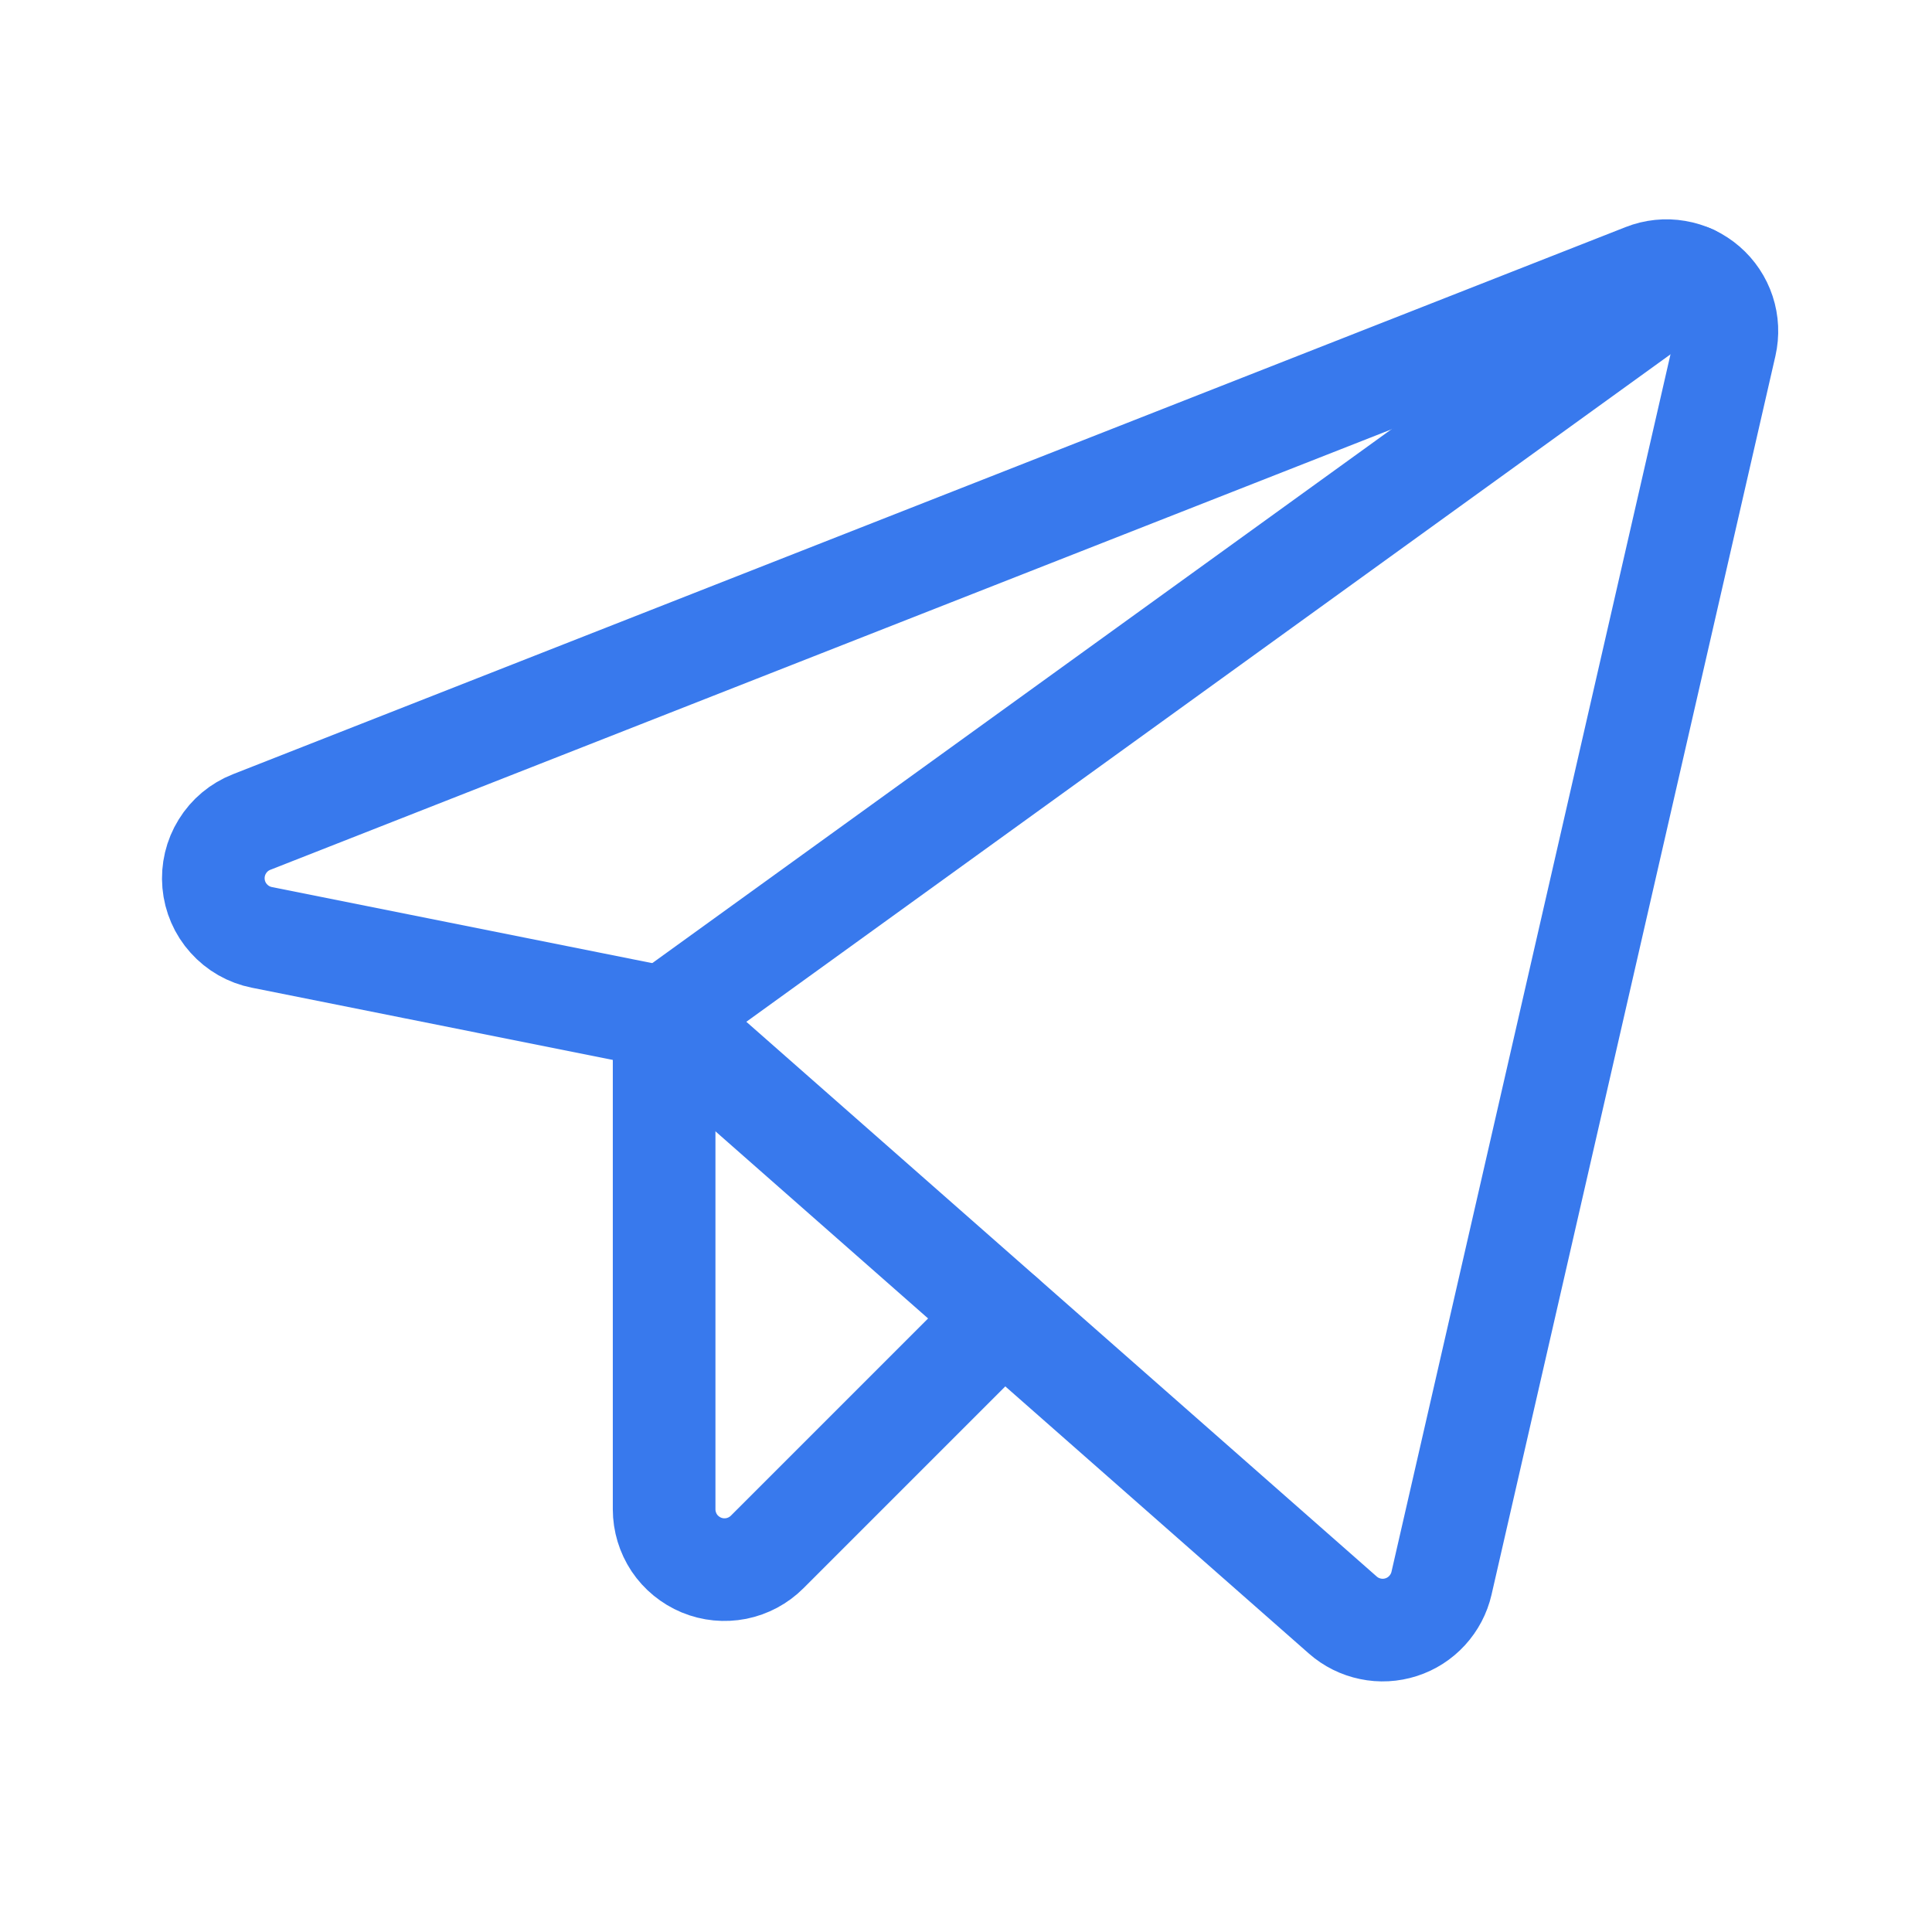
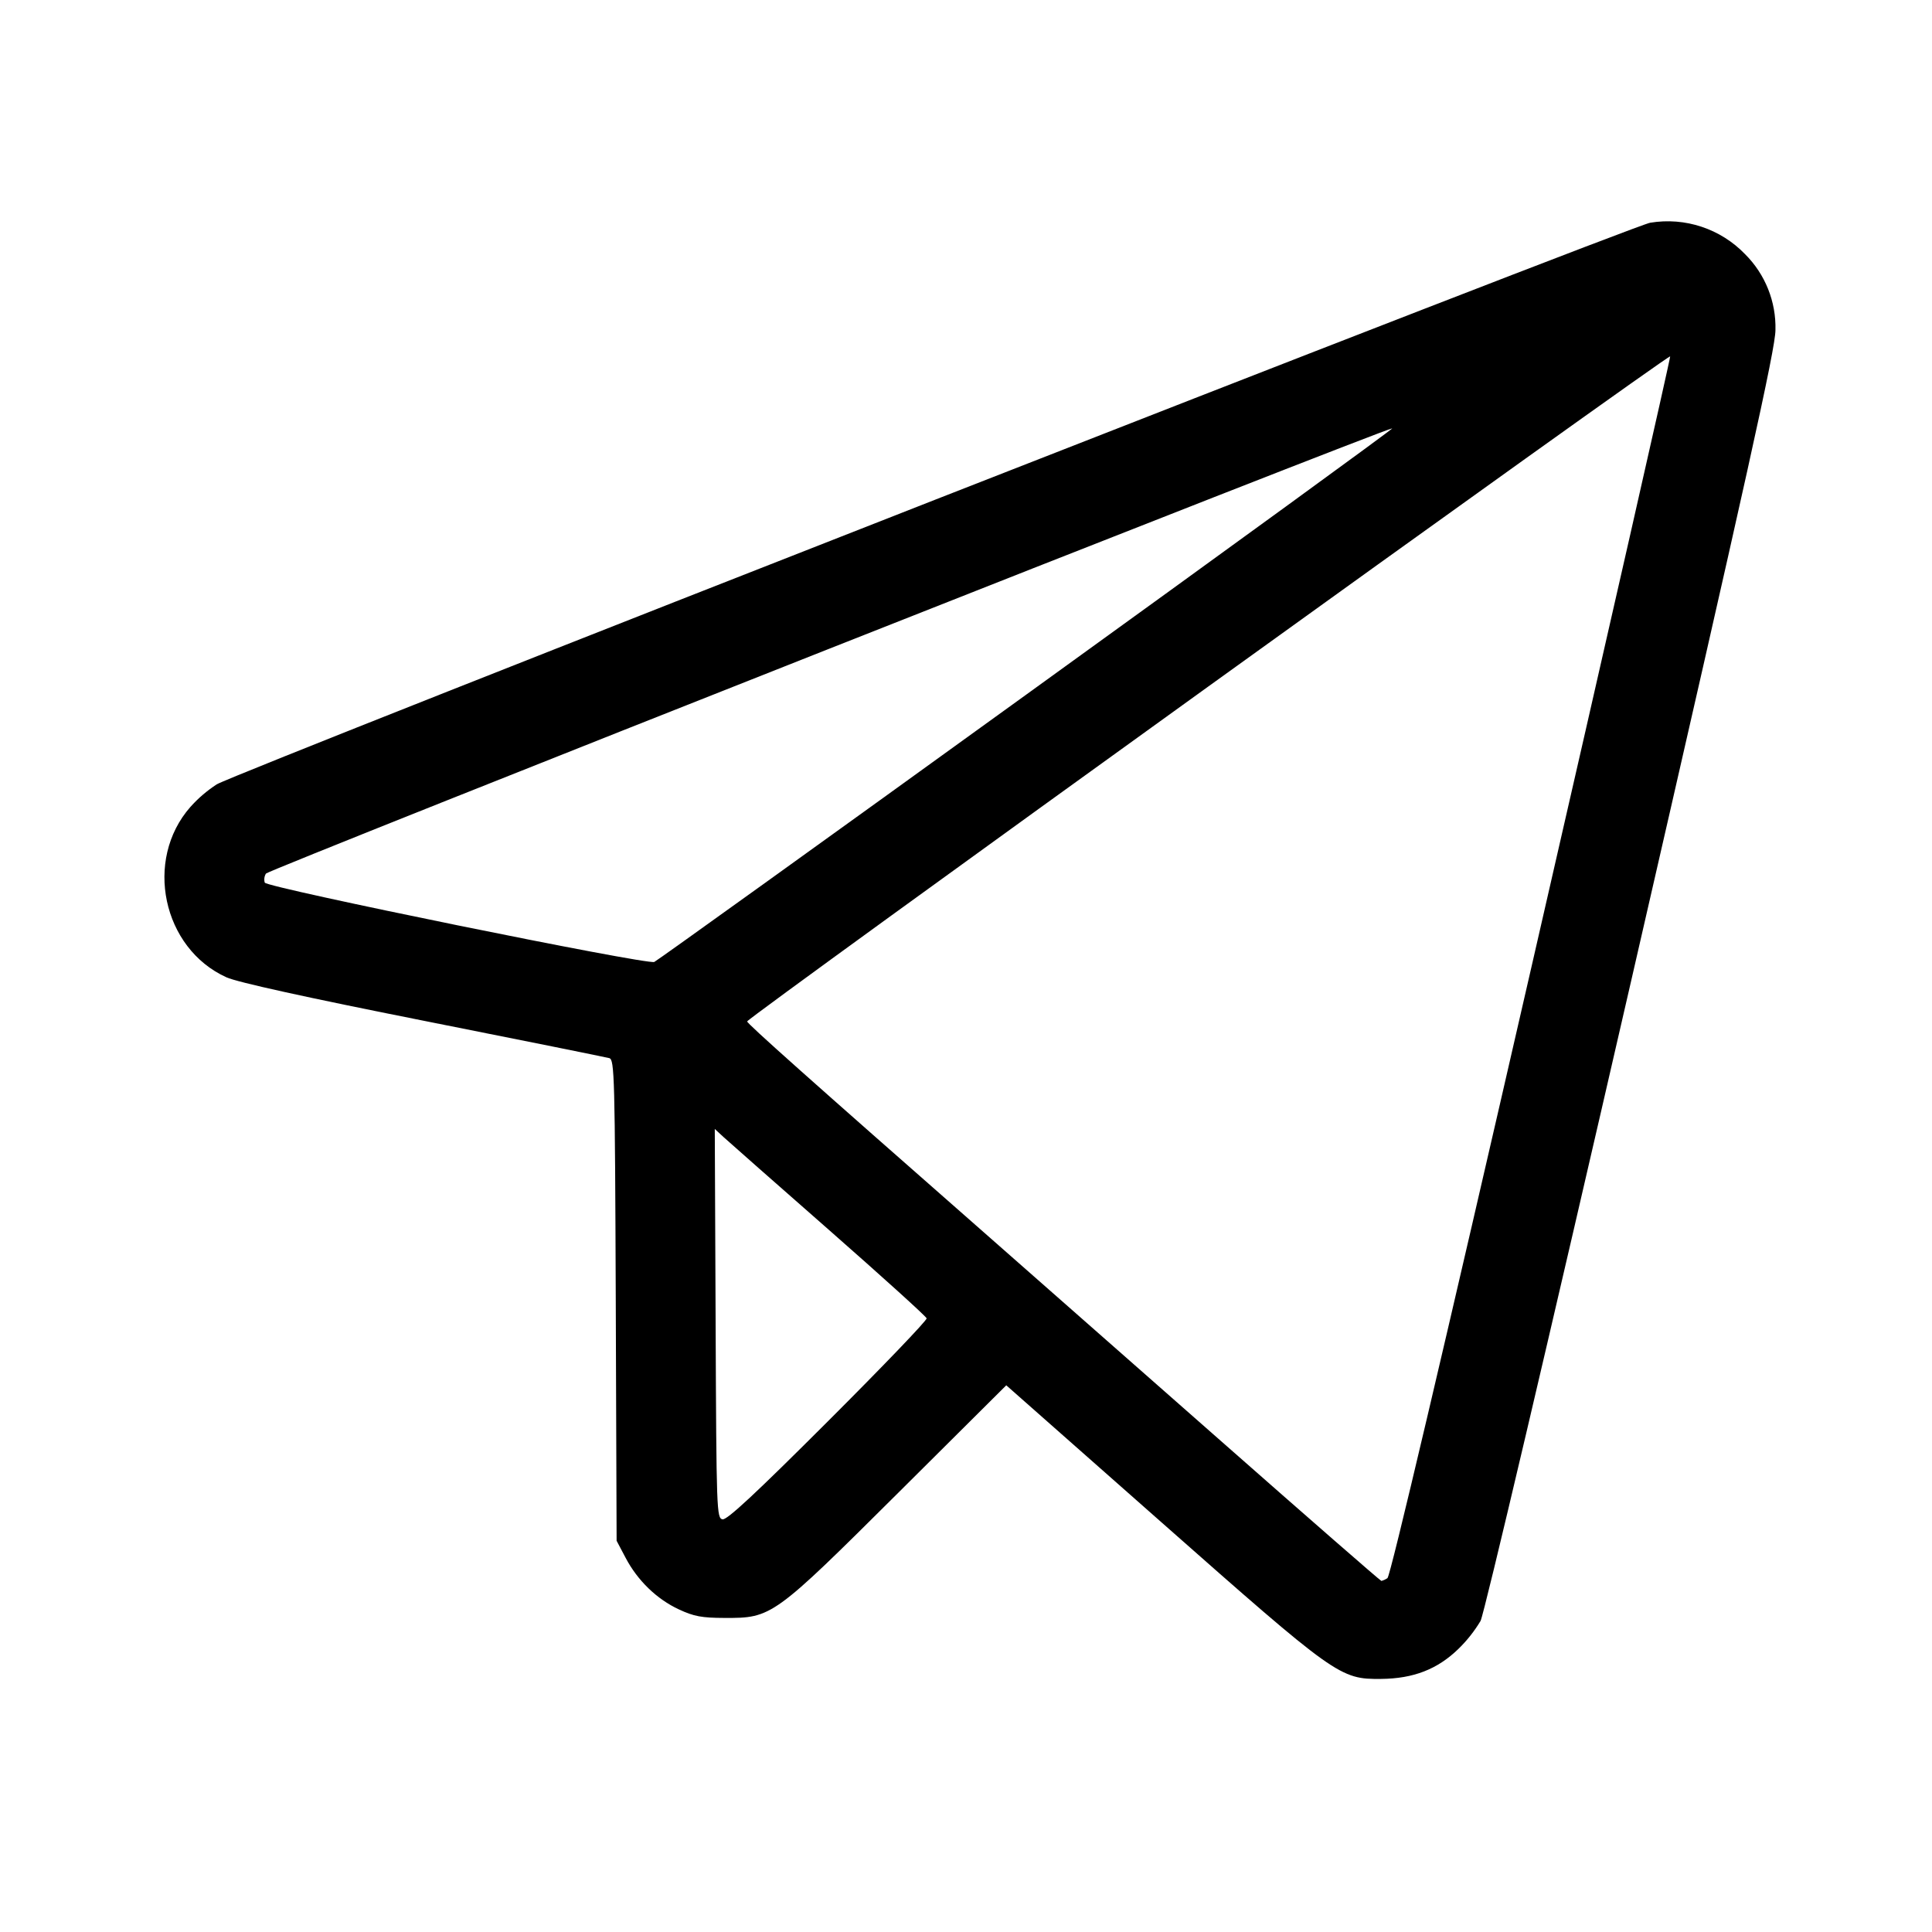
- <svg xmlns="http://www.w3.org/2000/svg" width="32" height="32" viewBox="0 0 32 32" fill="none">
-   <path d="M11.001 16.859L22.241 26.75C22.37 26.864 22.528 26.943 22.698 26.978C22.867 27.014 23.043 27.004 23.208 26.951C23.373 26.898 23.521 26.803 23.638 26.675C23.755 26.547 23.837 26.392 23.876 26.223L28.578 5.706C28.618 5.529 28.61 5.344 28.553 5.171C28.496 4.998 28.393 4.844 28.255 4.725C28.117 4.606 27.95 4.527 27.77 4.497C27.591 4.466 27.407 4.485 27.237 4.552L4.168 13.615C3.966 13.694 3.796 13.836 3.683 14.02C3.569 14.203 3.518 14.419 3.537 14.634C3.556 14.849 3.644 15.053 3.789 15.213C3.933 15.374 4.125 15.484 4.337 15.526L11.001 16.859Z" stroke="#3879ED" stroke-width="1.7" stroke-linecap="round" stroke-linejoin="round" />
-   <path d="M11 16.859L28.014 4.571" stroke="#3879ED" stroke-width="1.7" stroke-linecap="round" stroke-linejoin="round" />
-   <path d="M16.613 21.799L12.707 25.705C12.567 25.845 12.389 25.94 12.195 25.979C12.001 26.017 11.8 25.998 11.617 25.922C11.435 25.846 11.278 25.718 11.168 25.554C11.059 25.389 11 25.196 11 24.998V16.859" stroke="#3879ED" stroke-width="1.7" stroke-linecap="round" stroke-linejoin="round" />
+ <svg xmlns="http://www.w3.org/2000/svg" width="32" height="32" fill="none">
+   <path d="M27.333 3.689c-.288.043-23.368 9.085-23.741 9.301a2.163 2.163 0 0 0-.438.375c-.774.878-.463 2.344.598 2.823.179.081 1.319.332 3.261.718 1.643.326 3.028.606 3.079.62.086.025.093.292.107 4.011l.014 3.983.149.282c.198.377.517.685.883.855.249.116.38.14.755.141.784.003.807-.013 2.88-2.075l1.787-1.778 2.56 2.26c2.906 2.566 2.966 2.61 3.65 2.603.534-.005.932-.16 1.278-.496a2.29 2.29 0 0 0 .368-.465c.062-.122 1.117-4.607 2.496-10.609 1.937-8.434 2.388-10.469 2.388-10.771a1.71 1.71 0 0 0-.503-1.257 1.779 1.779 0 0 0-1.571-.521m-1.968 12.33c-1.474 6.427-2.337 10.089-2.384 10.119a.313.313 0 0 1-.101.047c-.015 0-1.215-1.047-2.667-2.326a4419.213 4419.213 0 0 0-3.92-3.45c-2.89-2.538-3.92-3.456-3.918-3.491.004-.061 15.274-11.064 15.288-11.015.007.024-1.027 4.576-2.298 10.116m-8.359-4.52c-3.354 2.424-6.131 4.419-6.169 4.434-.126.05-6.421-1.232-6.452-1.314a.188.188 0 0 1 .02-.15c.041-.064 18.518-7.368 18.655-7.374.025-.001-2.699 1.981-6.054 4.404m-3.273 8.875c.88.773 1.607 1.43 1.615 1.462.008.032-.727.798-1.633 1.703-1.198 1.197-1.674 1.64-1.747 1.626-.098-.019-.102-.129-.115-3.243l-.014-3.223.147.136c.081.074.867.767 1.747 1.539" fill-rule="evenodd" fill="#000" />
</svg>
